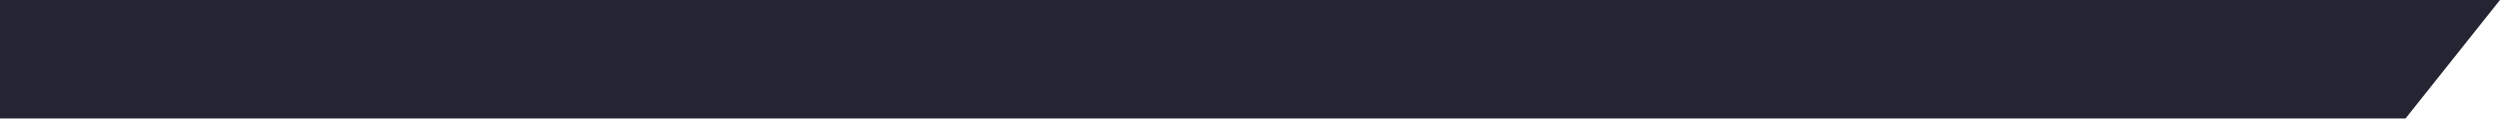
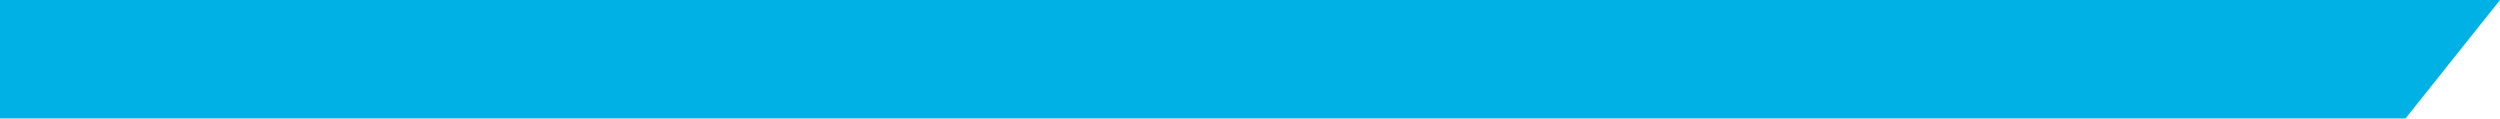
- <svg xmlns="http://www.w3.org/2000/svg" id="Ebene_1" data-name="Ebene 1" viewBox="0 0 1920 91">
-   <defs>
-     <style>.cls-1{fill:#232532;}</style>
-   </defs>
-   <polyline class="cls-1" points="1920 0 0 0 0 91 1847.42 91" />
+ <svg xmlns="http://www.w3.org/2000/svg" version="1.1" id="Ebene_1" x="0px" y="0px" viewBox="0 0 1920 91" style="enable-background:new 0 0 1920 91;" xml:space="preserve">
+   <style type="text/css">
+ 	.st0{fill:#00B1E6;}
+ </style>
+   <polyline class="st0" points="1920,0 0,0 0,91 1847.4,91 " />
</svg>
